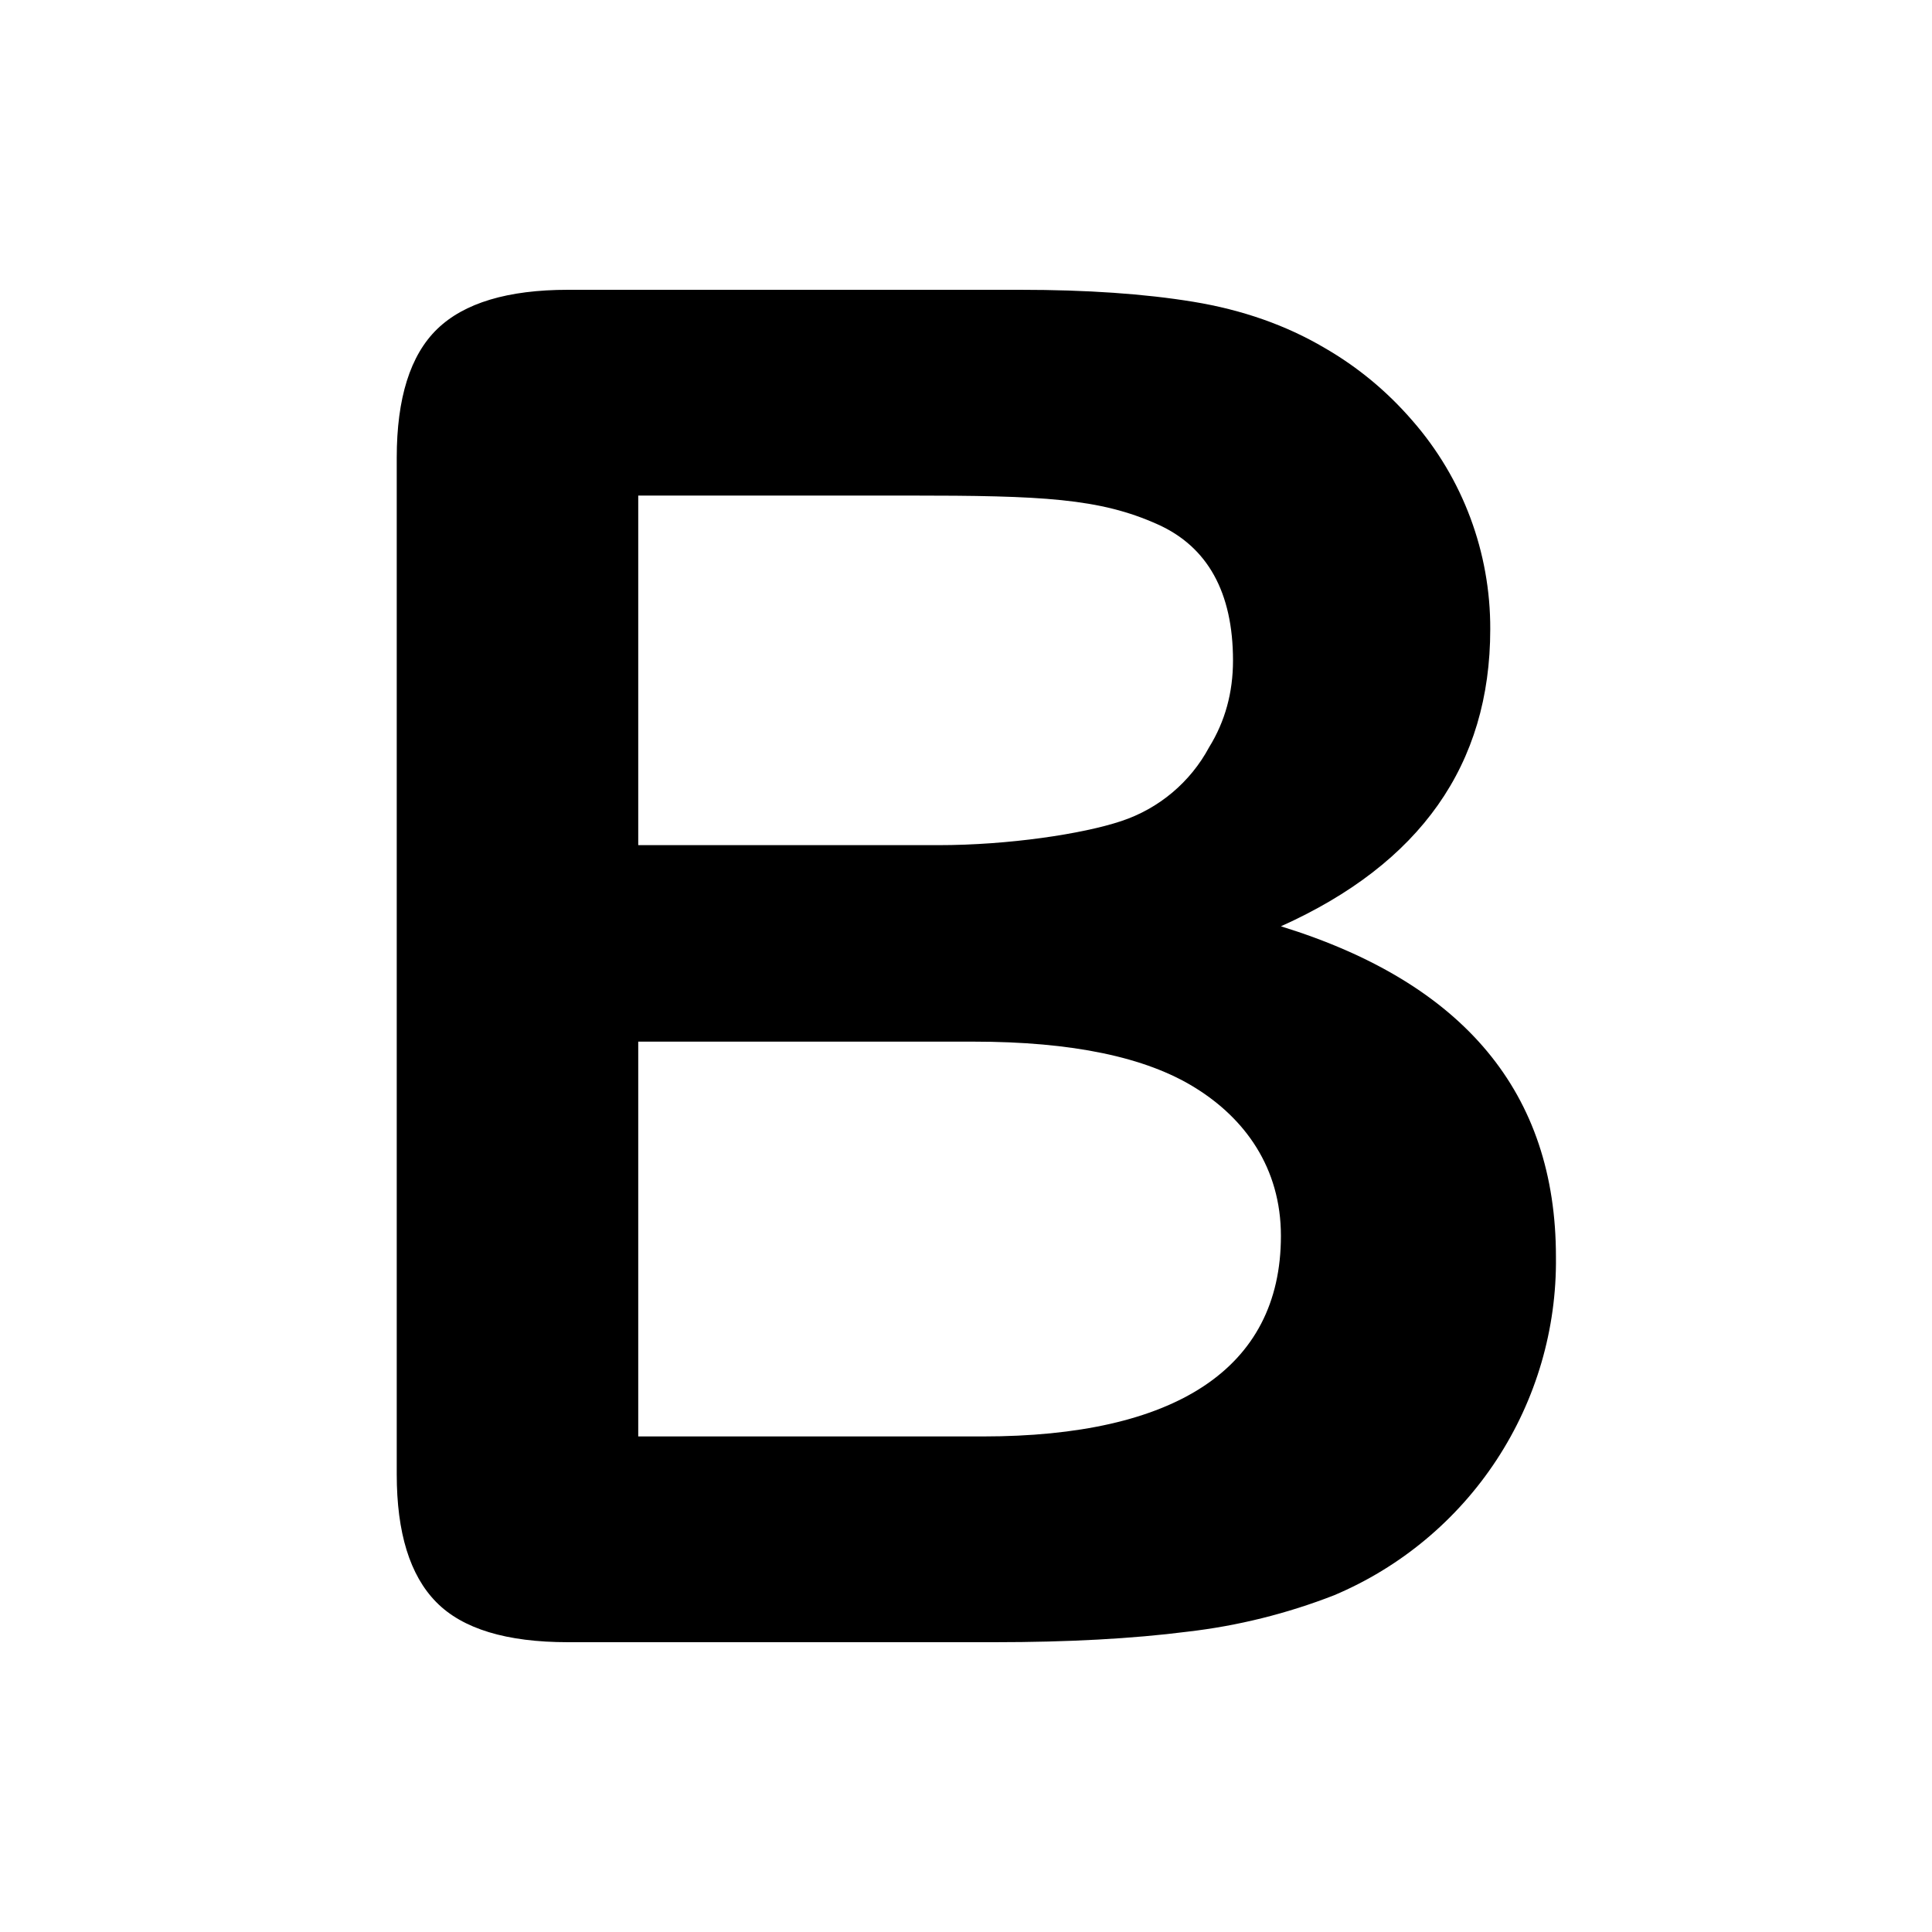
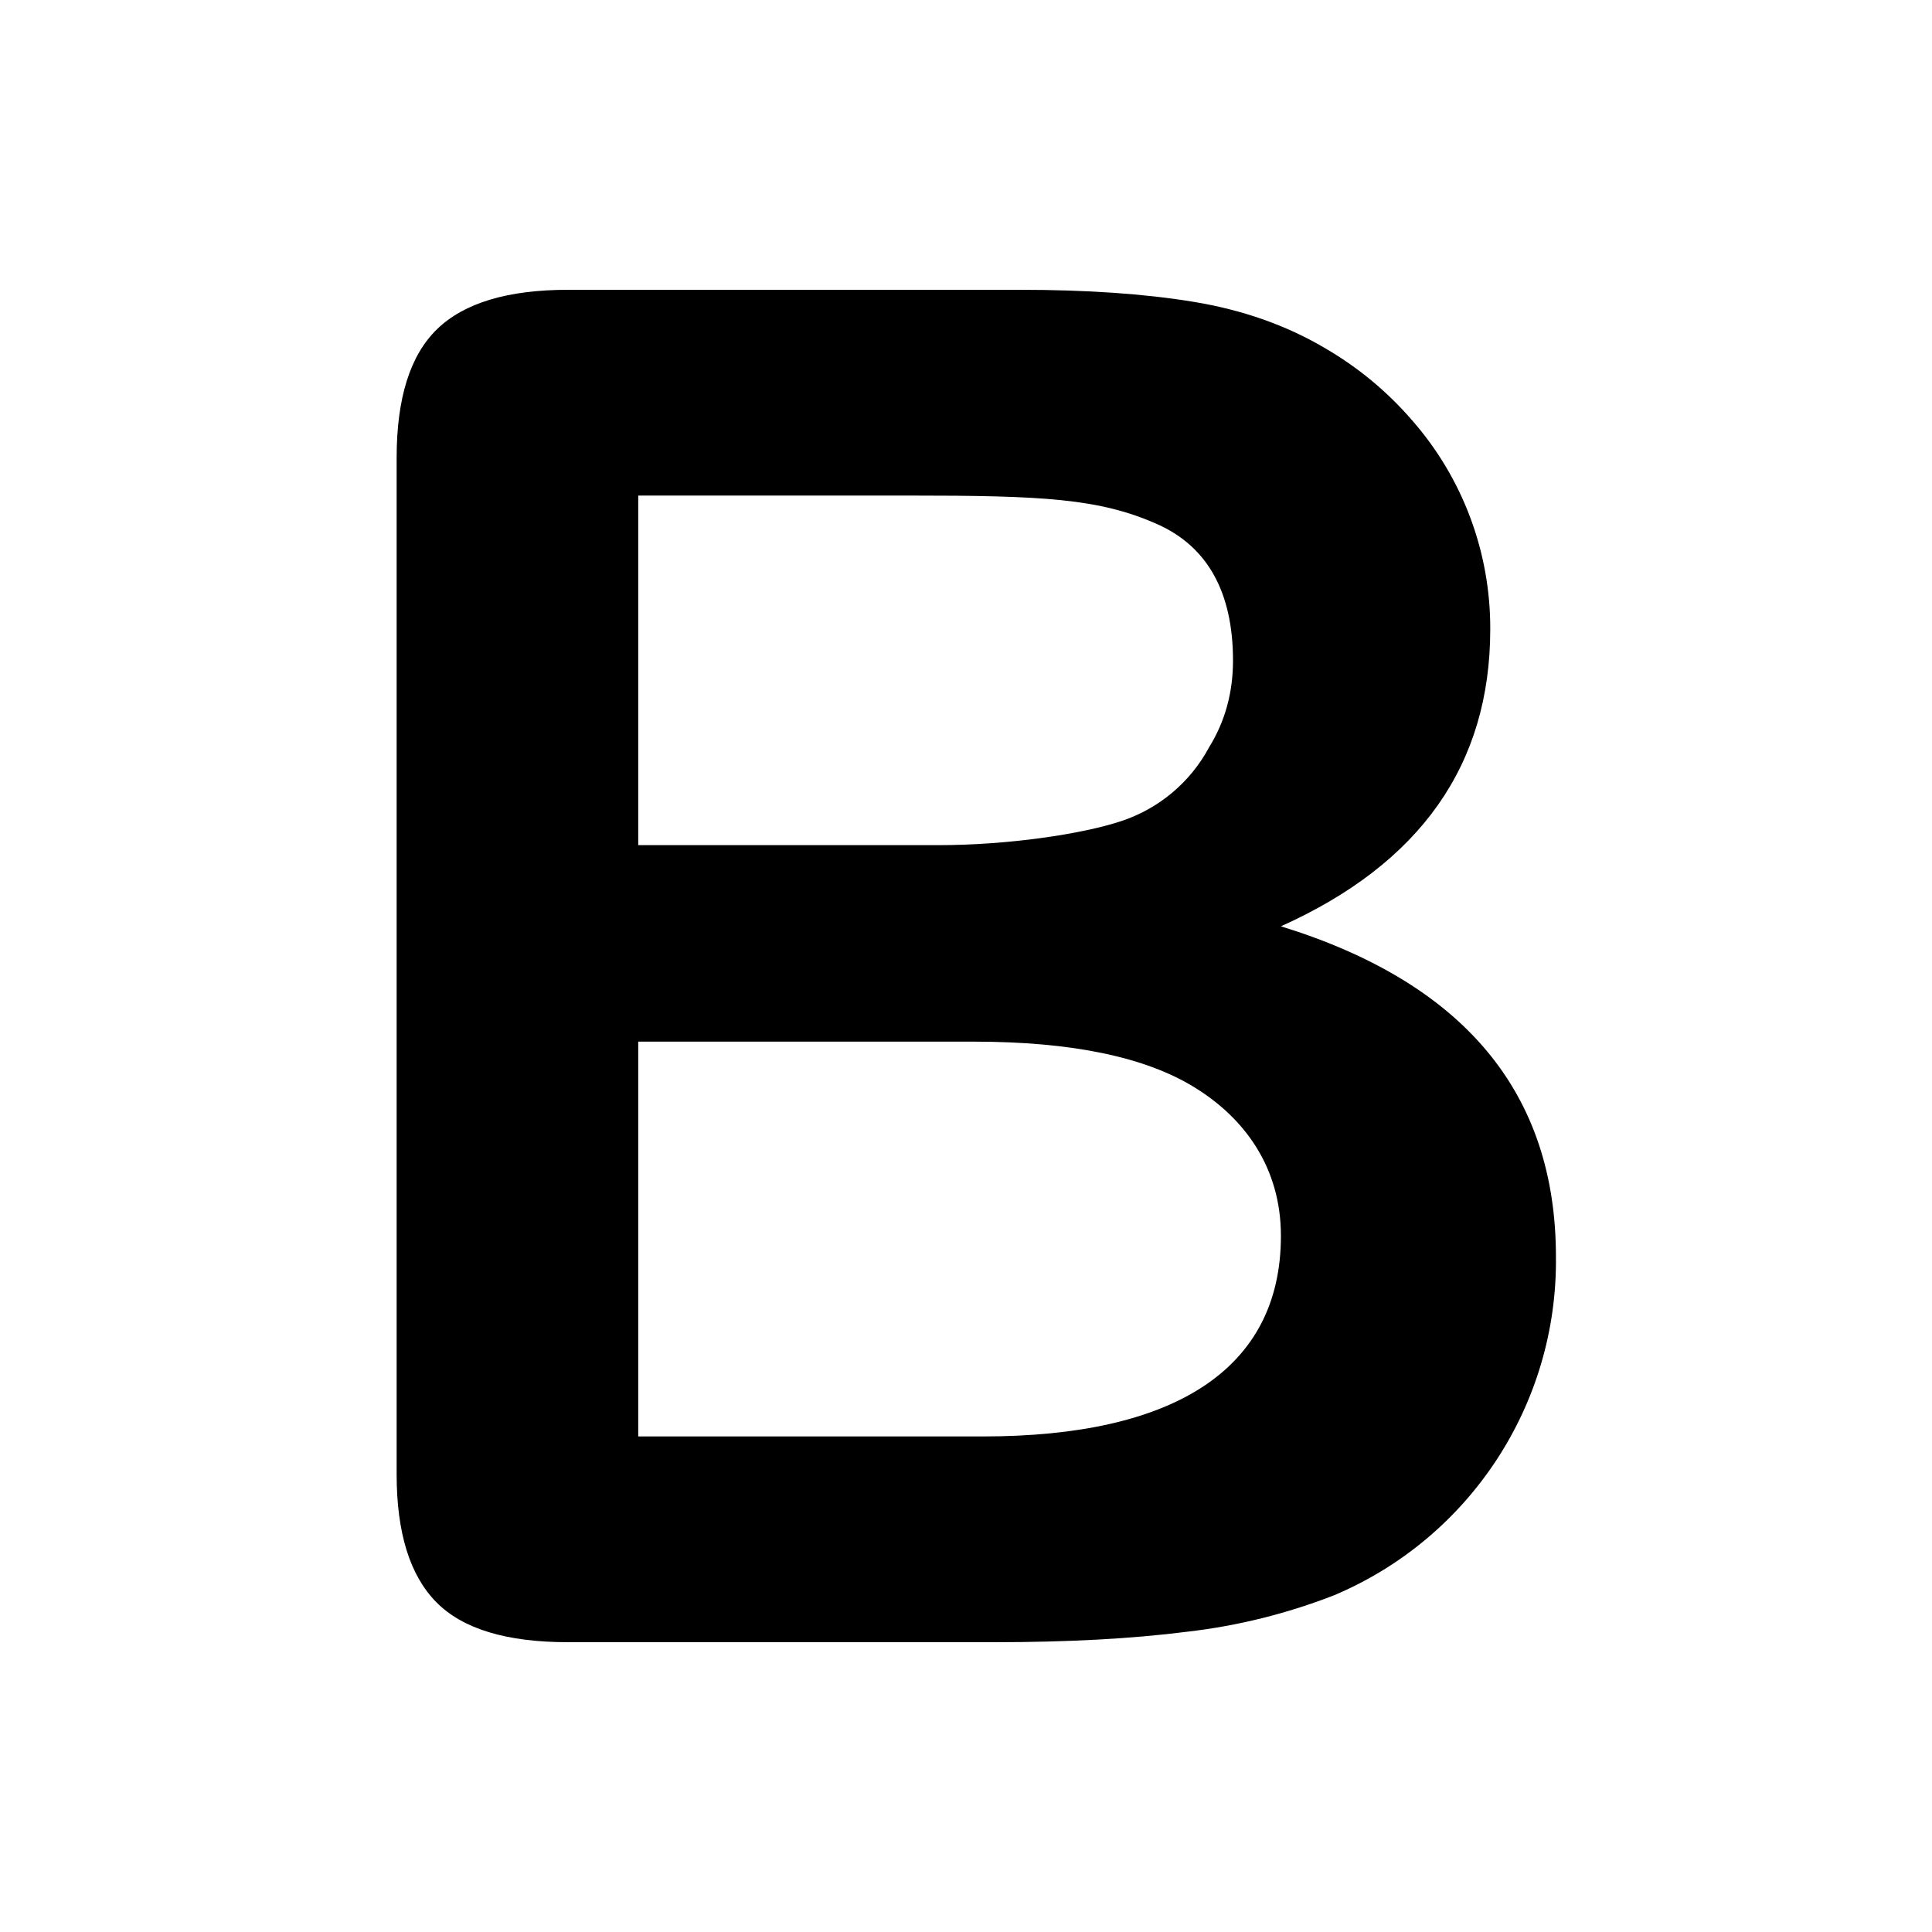
- <svg xmlns="http://www.w3.org/2000/svg" viewBox="0 0 20 20" fill="none">
-   <path d="M10.294 17H5.88C5.243 17 4.788 16.862 4.516 16.585C4.243 16.308 4.107 15.867 4.107 15.262V4.738C4.107 4.121 4.247 3.676 4.526 3.406C4.805 3.136 5.256 3 5.88 3H10.56C11.25 3 11.848 3.041 12.353 3.124C12.859 3.207 13.313 3.366 13.713 3.602C14.054 3.799 14.357 4.049 14.619 4.352C15.143 4.95 15.43 5.719 15.427 6.514C15.427 7.915 14.705 8.94 13.26 9.589C15.157 10.175 16.107 11.315 16.107 13.01C16.116 13.756 15.902 14.488 15.493 15.112C15.084 15.736 14.498 16.224 13.811 16.514C13.323 16.704 12.814 16.831 12.294 16.891C11.723 16.964 11.056 17 10.294 17ZM10.077 10.783H6.607V14.87H10.176C12.153 14.87 13.26 14.176 13.26 12.794C13.26 12.087 12.885 11.578 12.373 11.261C11.861 10.942 11.096 10.783 10.077 10.783ZM6.607 5.13V8.749H9.713C10.442 8.749 11.209 8.633 11.607 8.5C11.997 8.371 12.323 8.097 12.517 7.735C12.682 7.468 12.764 7.169 12.764 6.838C12.764 6.131 12.5 5.66 11.986 5.429C11.384 5.158 10.793 5.13 9.407 5.13H6.607Z" fill="black" />
+ <svg xmlns="http://www.w3.org/2000/svg" viewBox="0 0 20 20">
+   <path d="M10.294 17H5.88c-.637 0-1.092-.138-1.364-.415-.273-.277-.41-.718-.41-1.323V4.738c0-.617.14-1.062.42-1.332.279-.27.73-.406 1.354-.406h4.68c.69 0 1.288.041 1.793.124.506.083.96.242 1.36.478.34.197.644.447.906.75.524.598.811 1.367.808 2.162 0 1.401-.722 2.426-2.167 3.075 1.897.586 2.847 1.726 2.847 3.421a3.756 3.756 0 01-2.296 3.504c-.488.19-.997.317-1.517.377-.571.073-1.238.109-2 .109zm-.217-6.217h-3.47v4.087h3.569c1.977 0 3.084-.694 3.084-2.076 0-.707-.375-1.216-.887-1.533-.512-.319-1.277-.478-2.296-.478zM6.607 5.13v3.619h3.106c.729 0 1.496-.116 1.894-.249a1.6 1.6 0 00.91-.765c.165-.267.247-.566.247-.897 0-.707-.264-1.178-.778-1.409-.602-.27-1.193-.299-2.58-.299h-2.8z" />
</svg>
